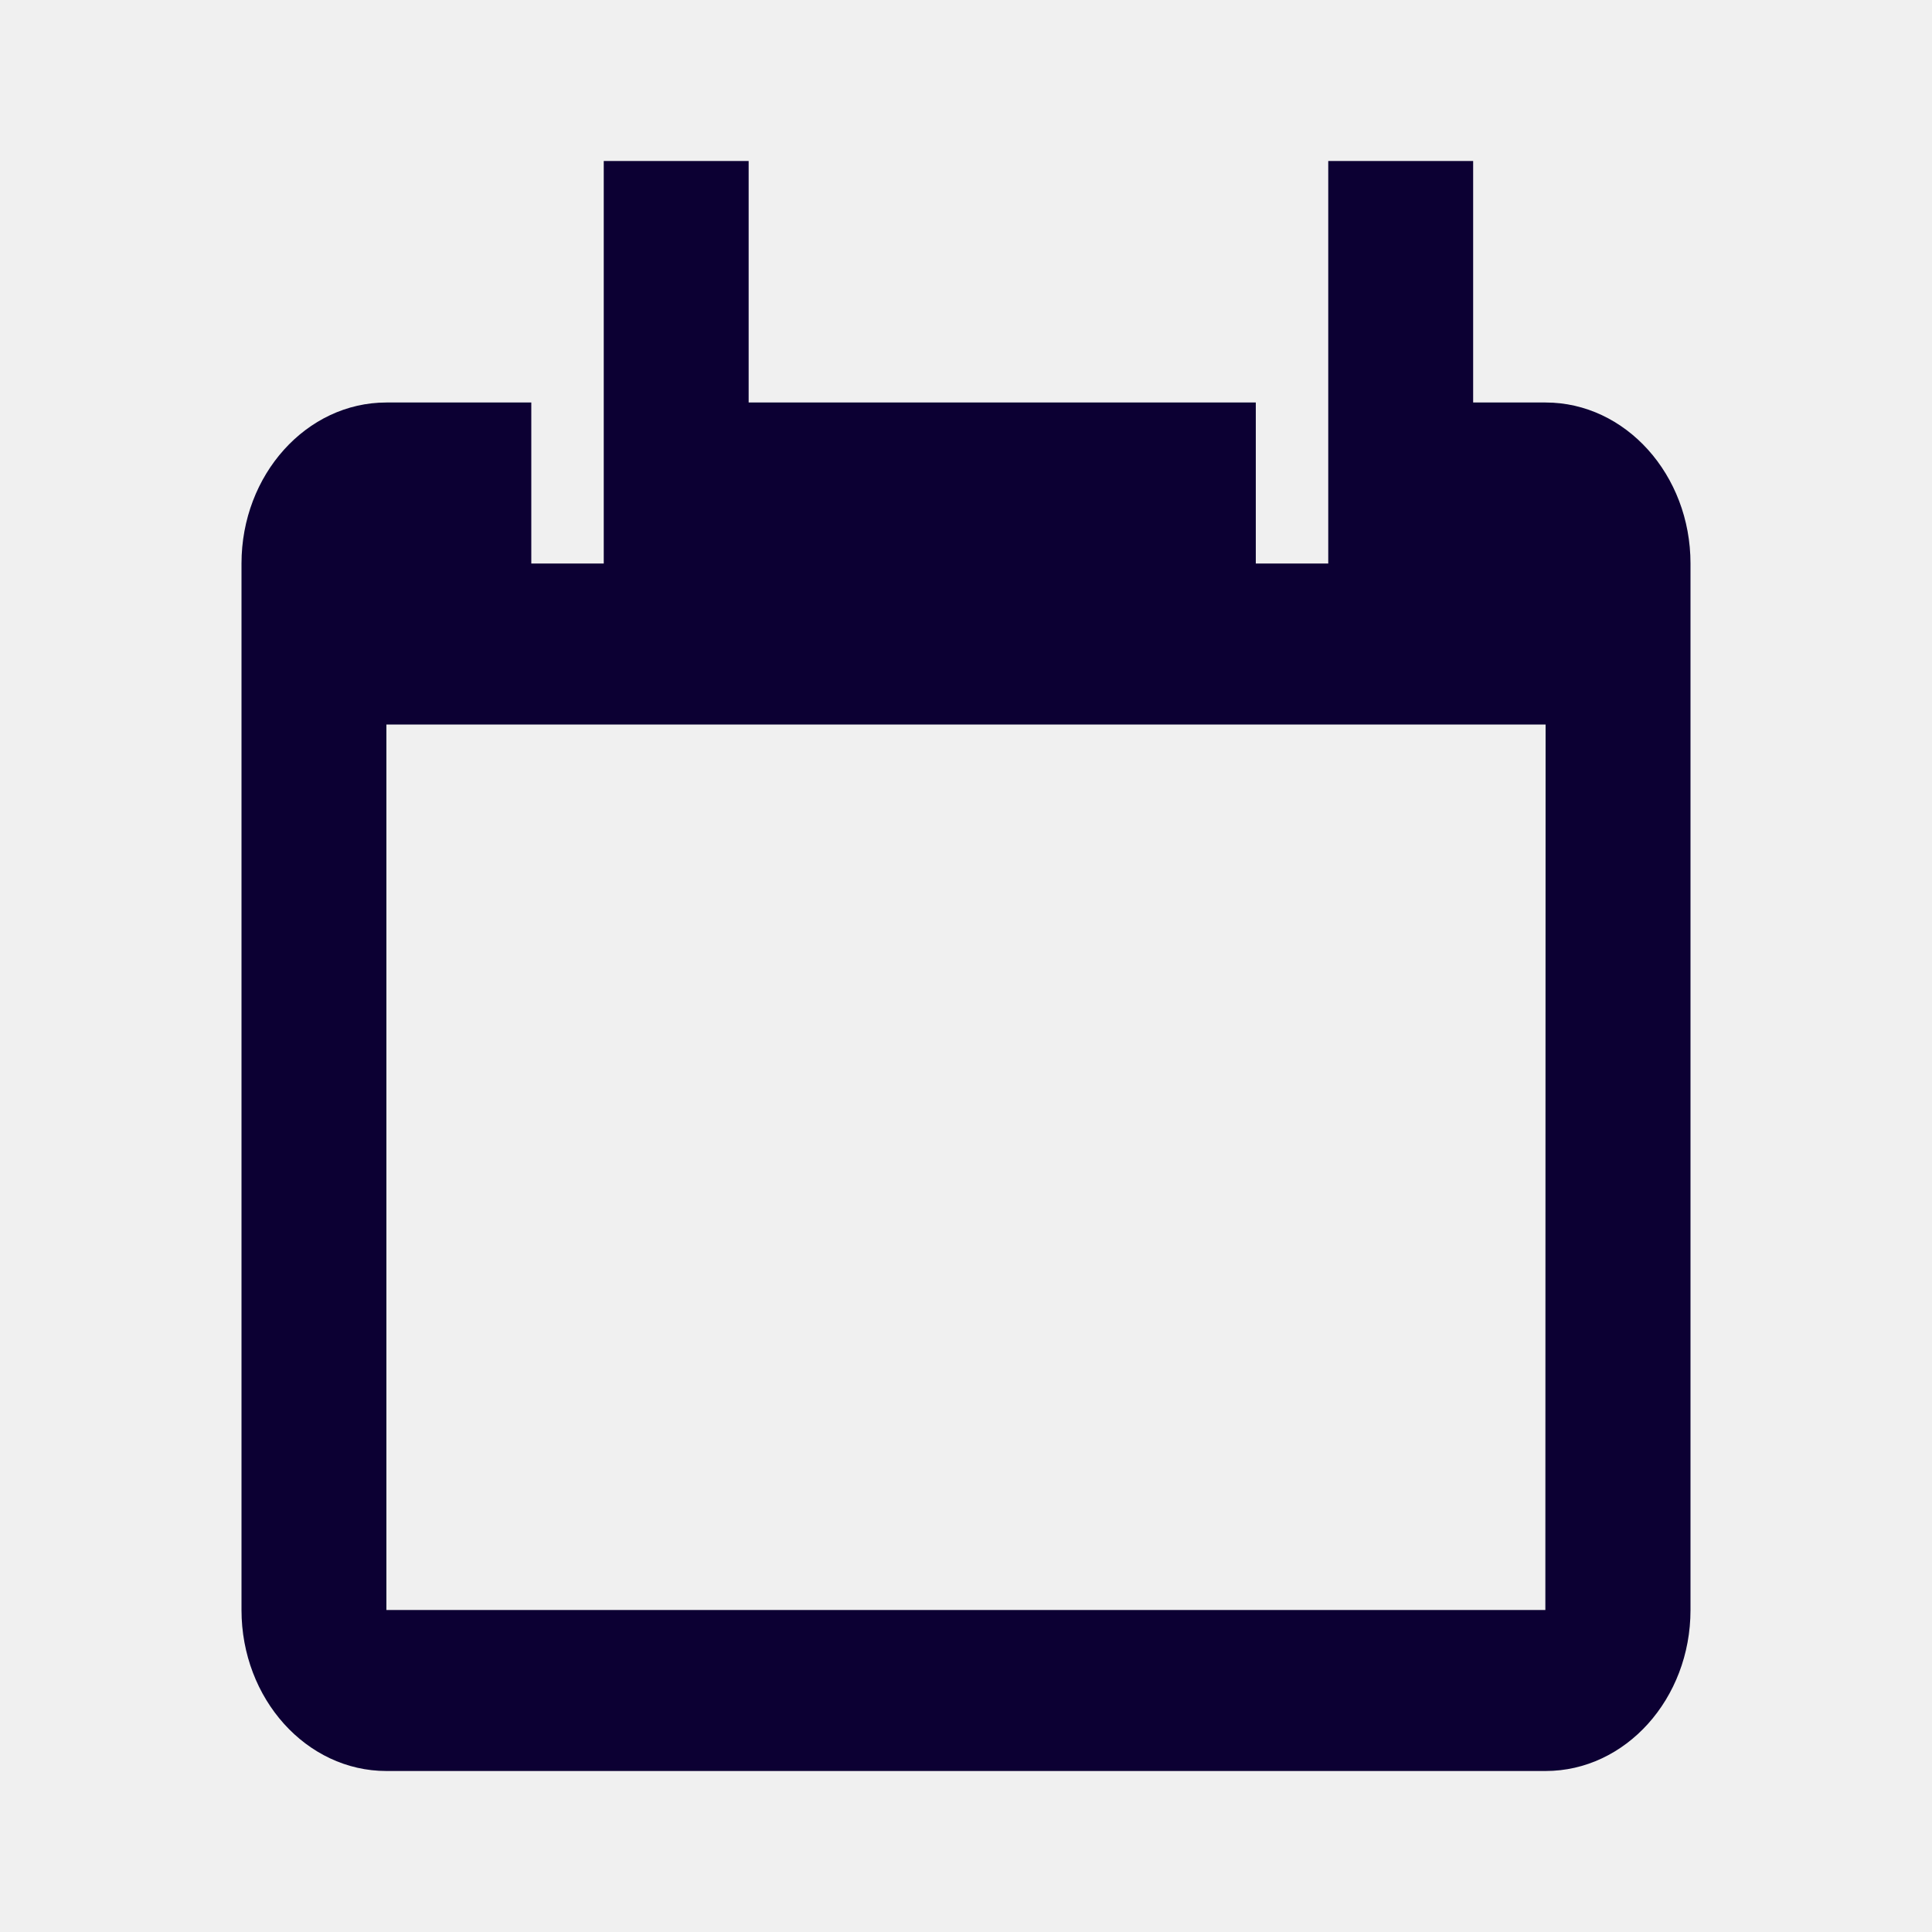
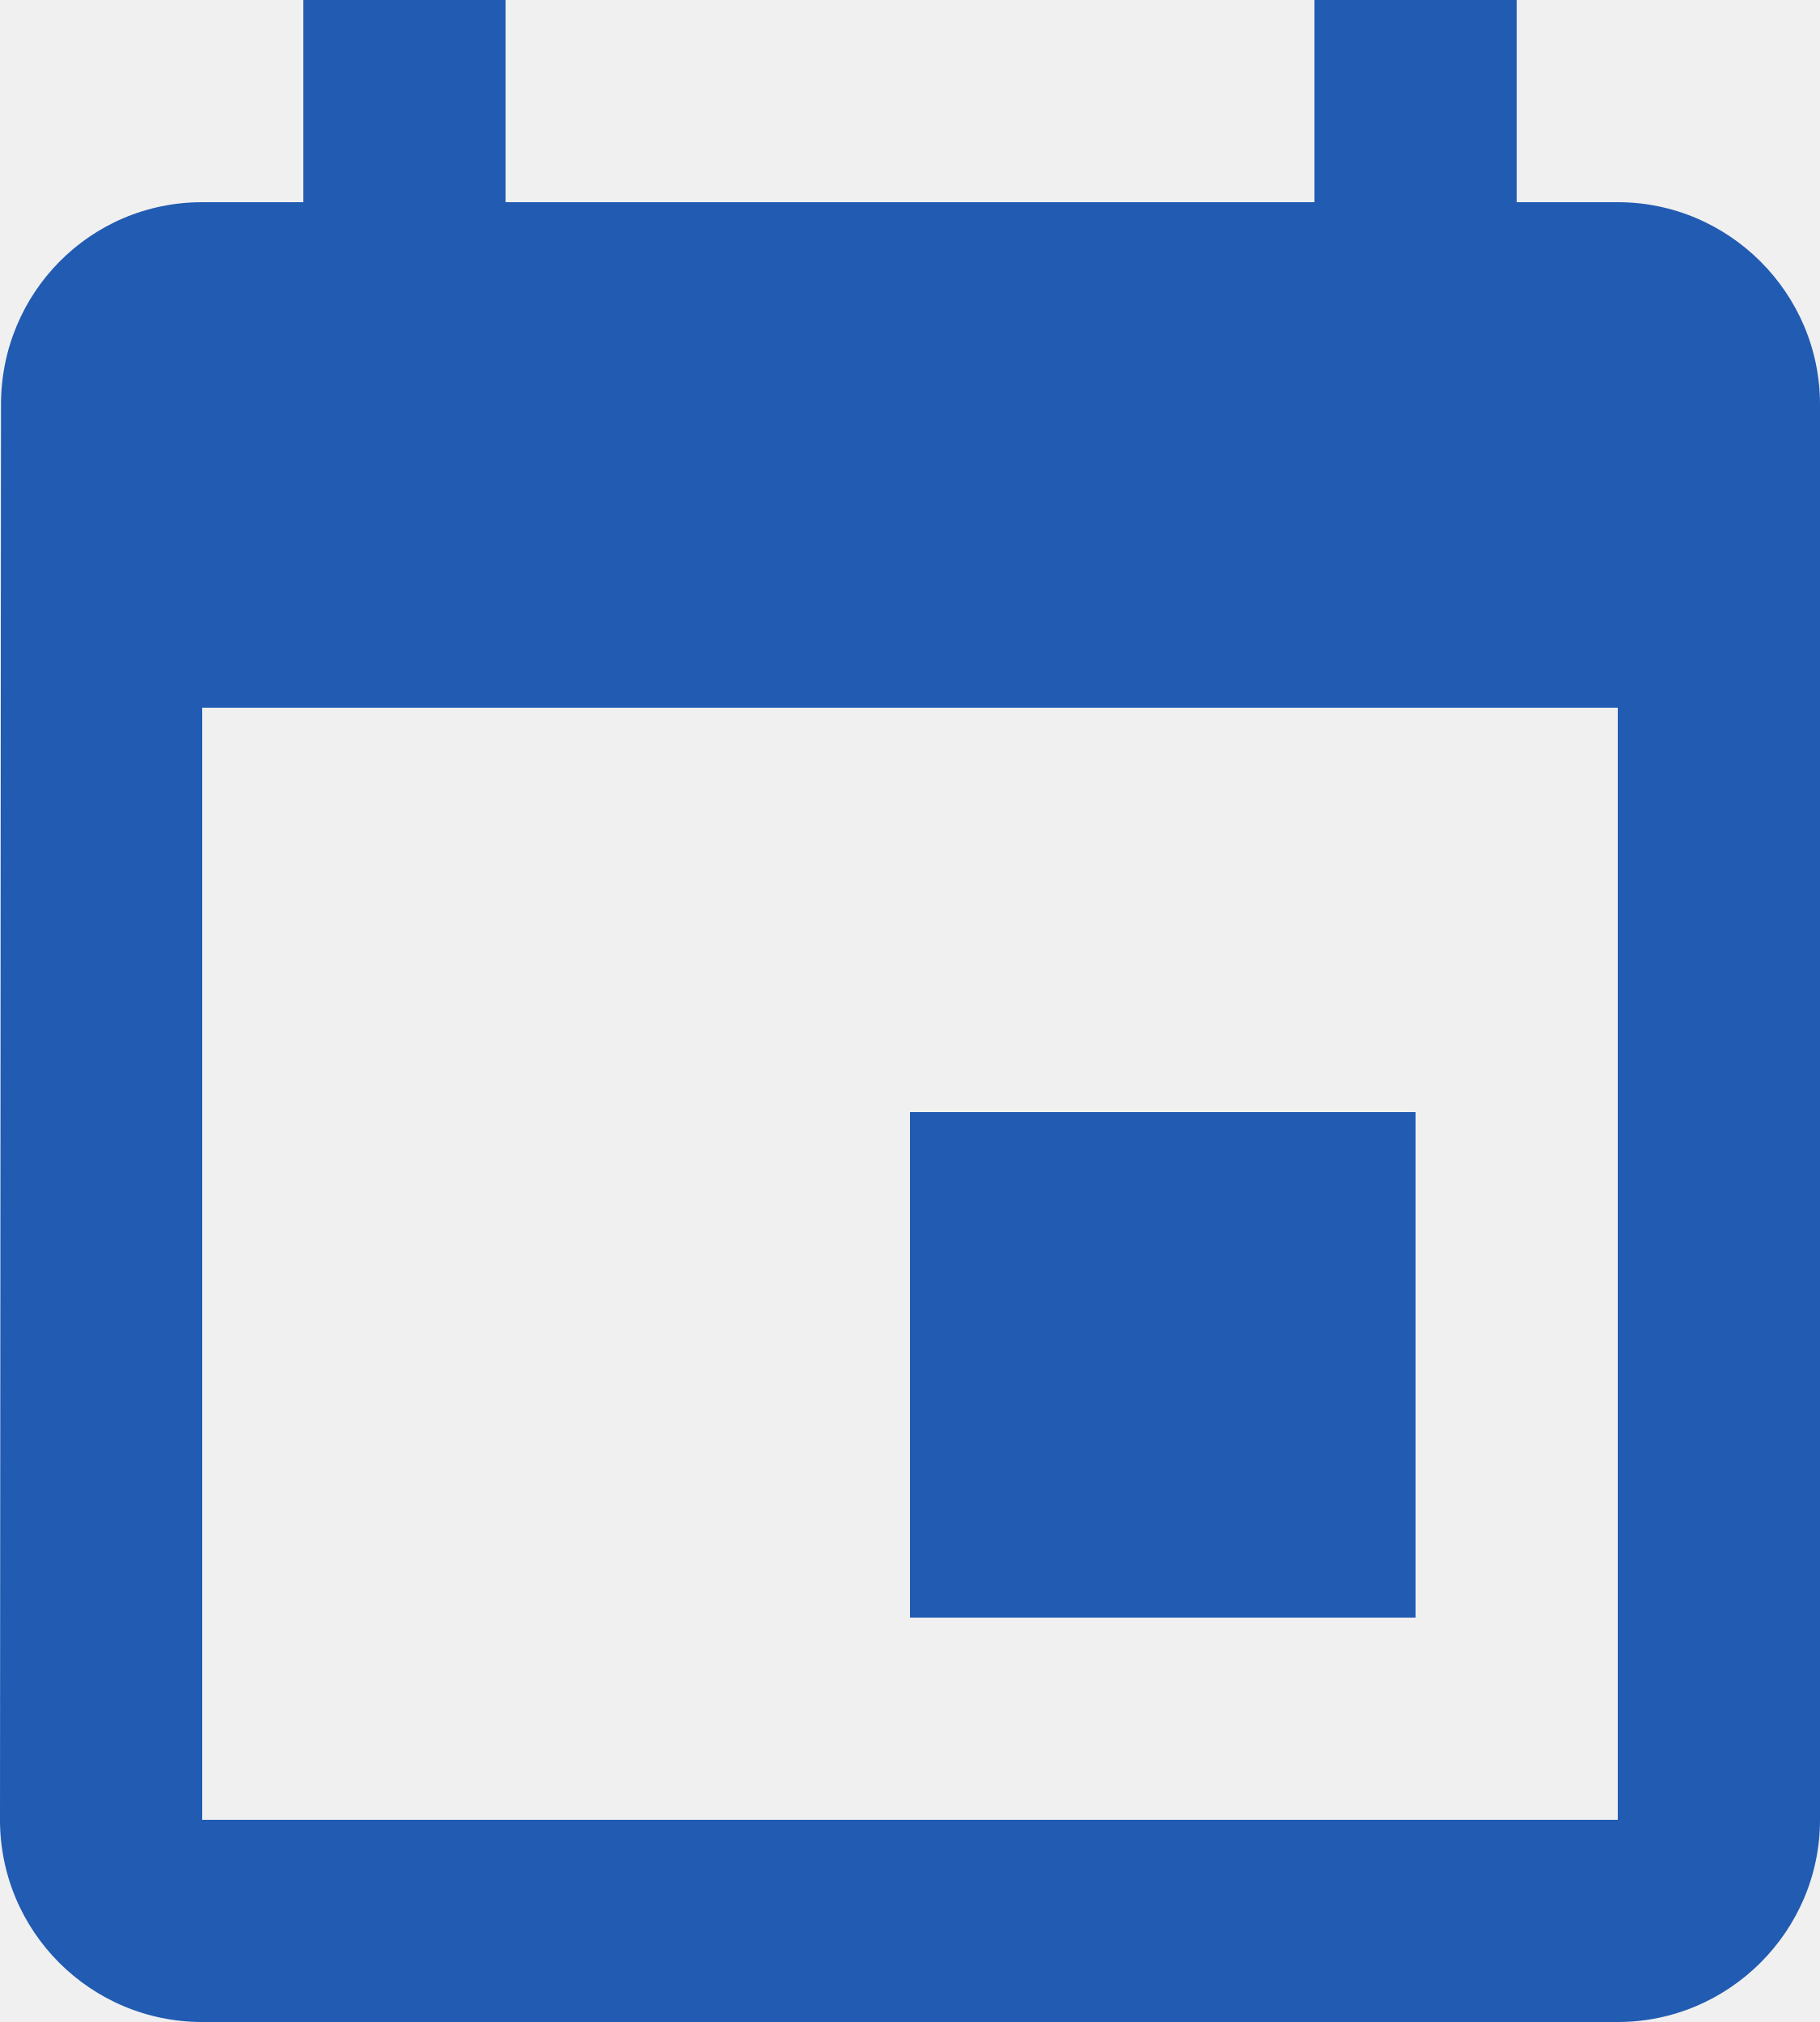
- <svg xmlns="http://www.w3.org/2000/svg" xmlns:xlink="http://www.w3.org/1999/xlink" width="24" height="24" viewBox="0 0 24 24">
-   <defs>
-     <path id="a" d="M19.2 5h-.9V2h-1.8v5h-.9V5H9.3V2H7.5v5h-.9V5H4.8C3.807 5 3 5.898 3 7v13c0 1.103.807 2 1.8 2h14.4c.993 0 1.8-.897 1.8-2V7c0-1.102-.807-2-1.8-2zm-.003 15H4.8V9h14.4l-.003 11z" />
-   </defs>
+ <svg xmlns="http://www.w3.org/2000/svg" width="18" height="20" viewBox="0 0 18 20">
  <g fill="none" fill-rule="evenodd">
-     <path d="M0 0h24v24H0z" />
-     <mask id="b" fill="#fff">
-       <use xlink:href="#a" />
-     </mask>
-     <g fill="#0C0033" mask="url(#b)">
-       <path d="M0 0h24v24H0z" />
-     </g>
+     <path d="M-3-1h24v24H-3z" />
+     <path fill="#215BB2" d="M14 11H9v5h5v-5zM13 0v2H5V0H3v2H2C.89 2 .01 2.9.01 4L0 18a2 2 0 0 0 2 2h14c1.1 0 2-.9 2-2V4c0-1.1-.9-2-2-2h-1V0h-2zm3 18H2V7h14v11z" />
  </g>
</svg>
